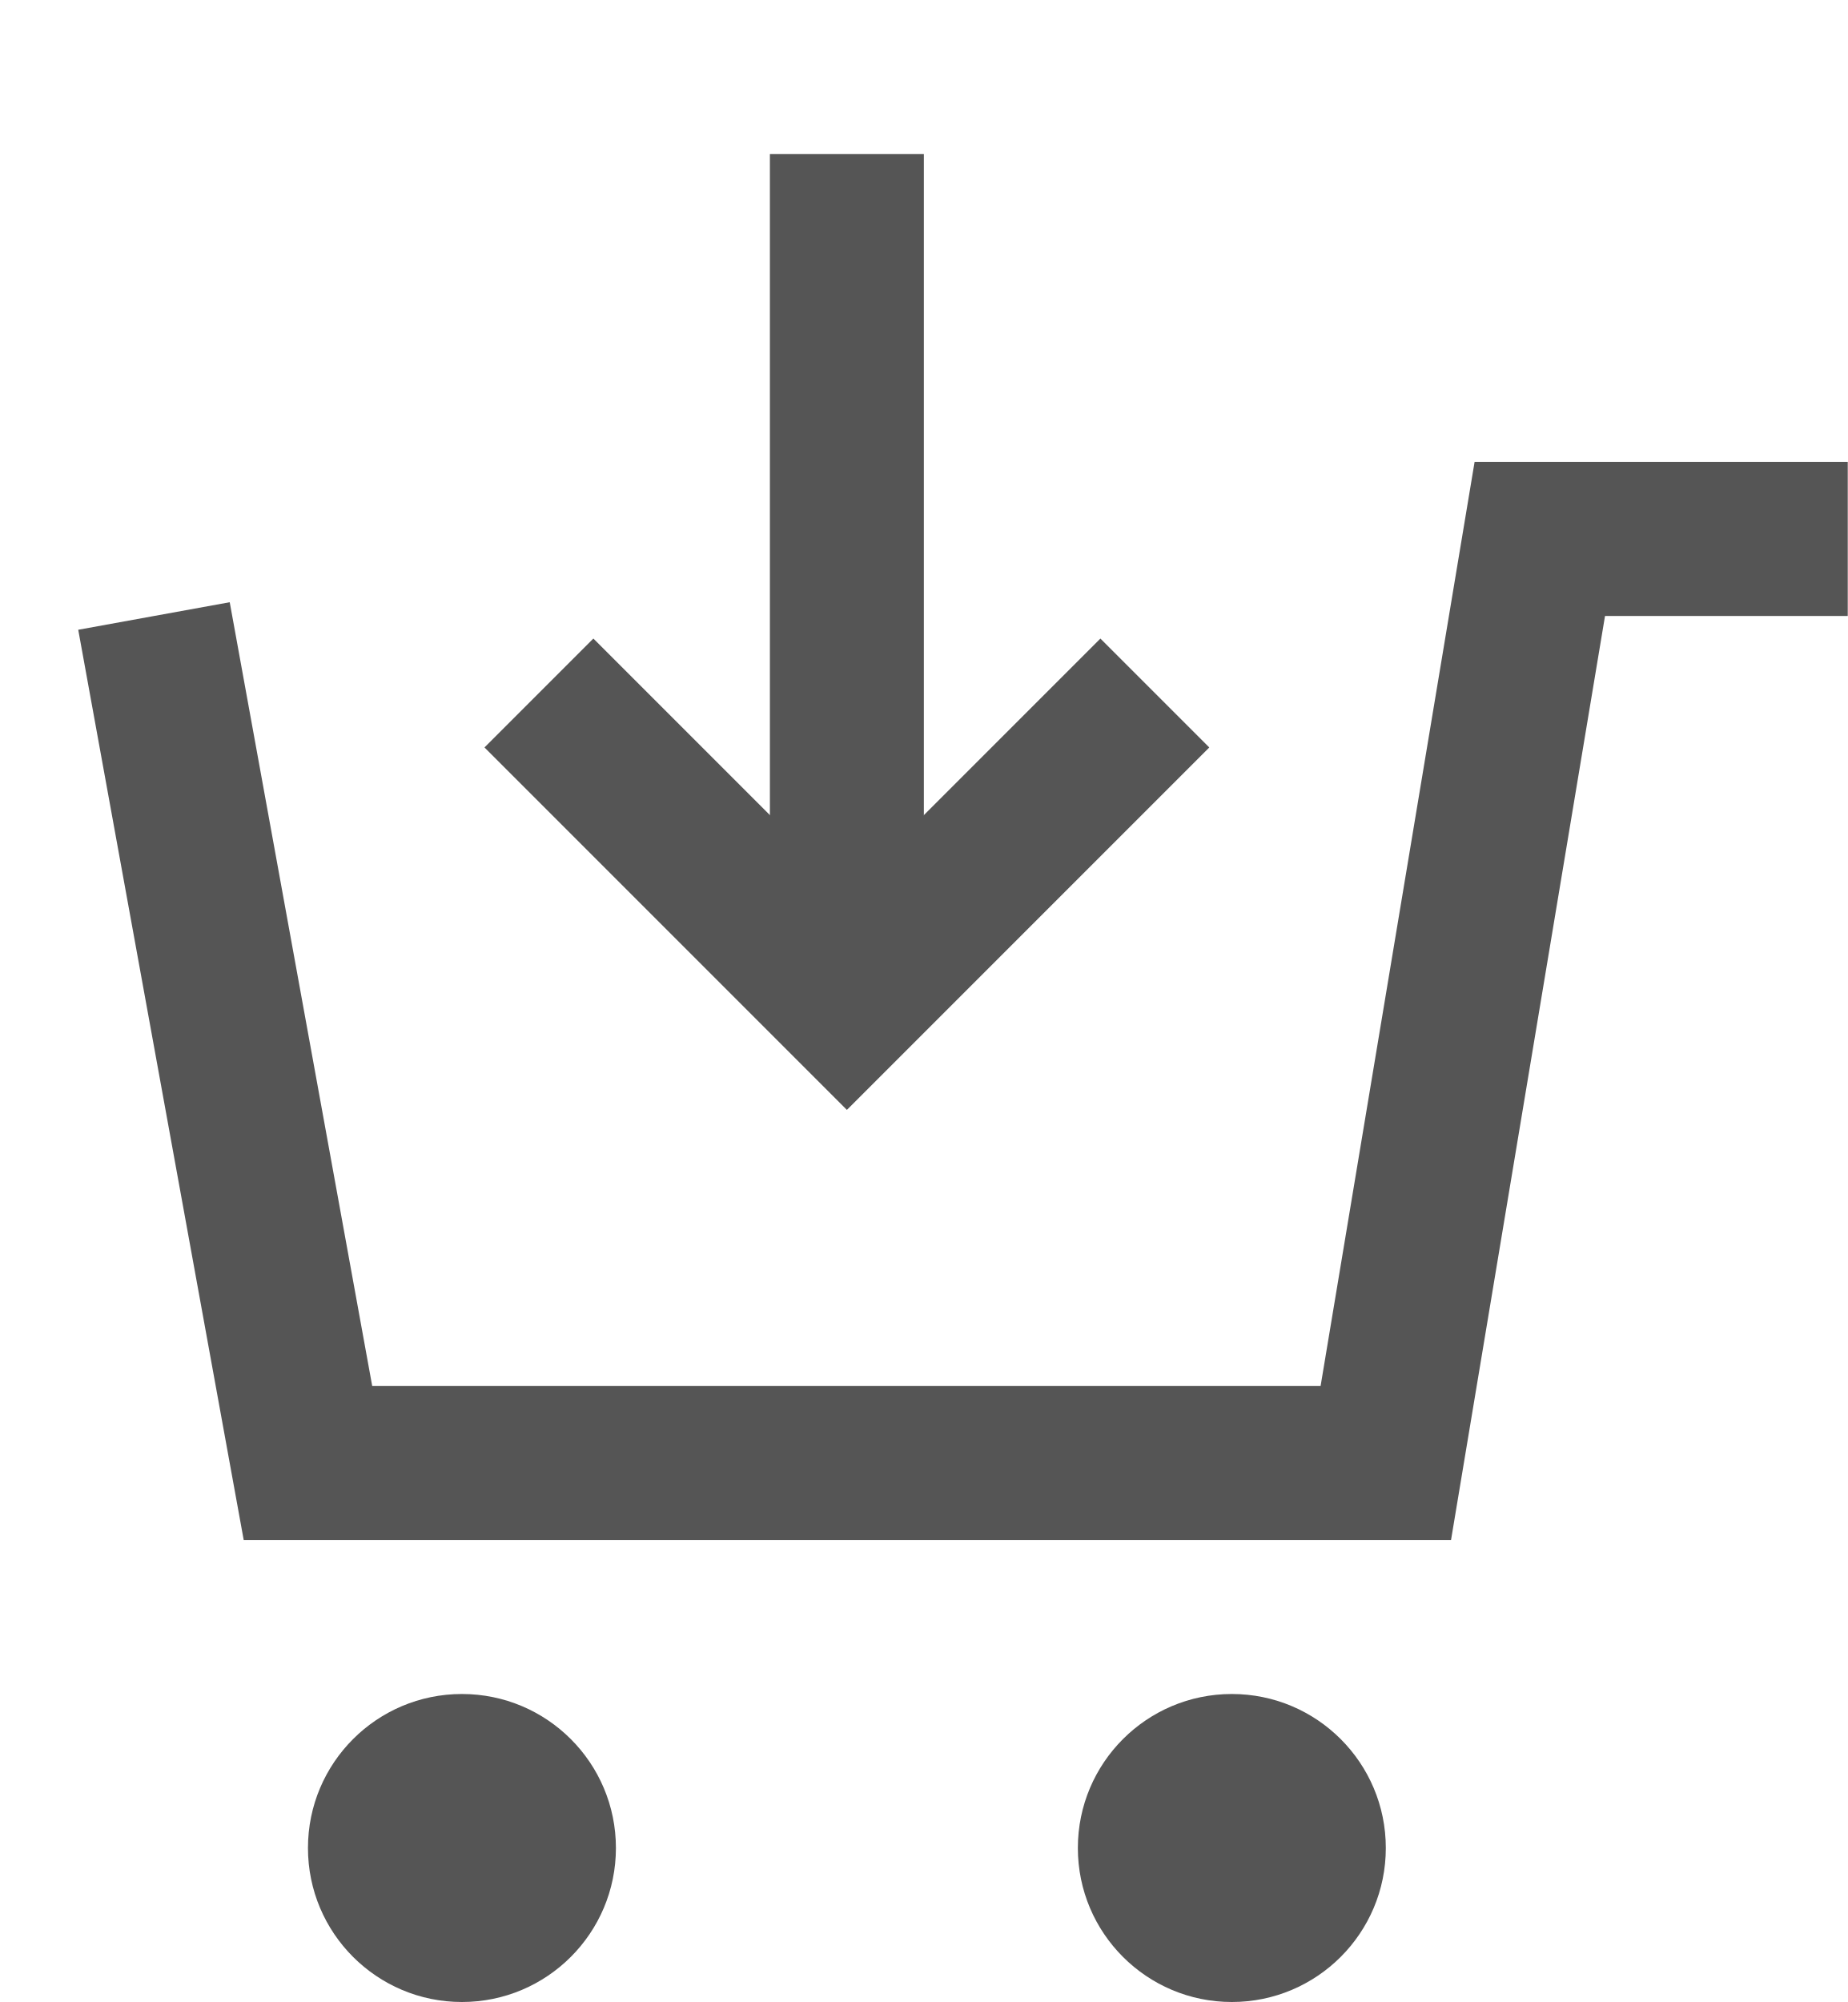
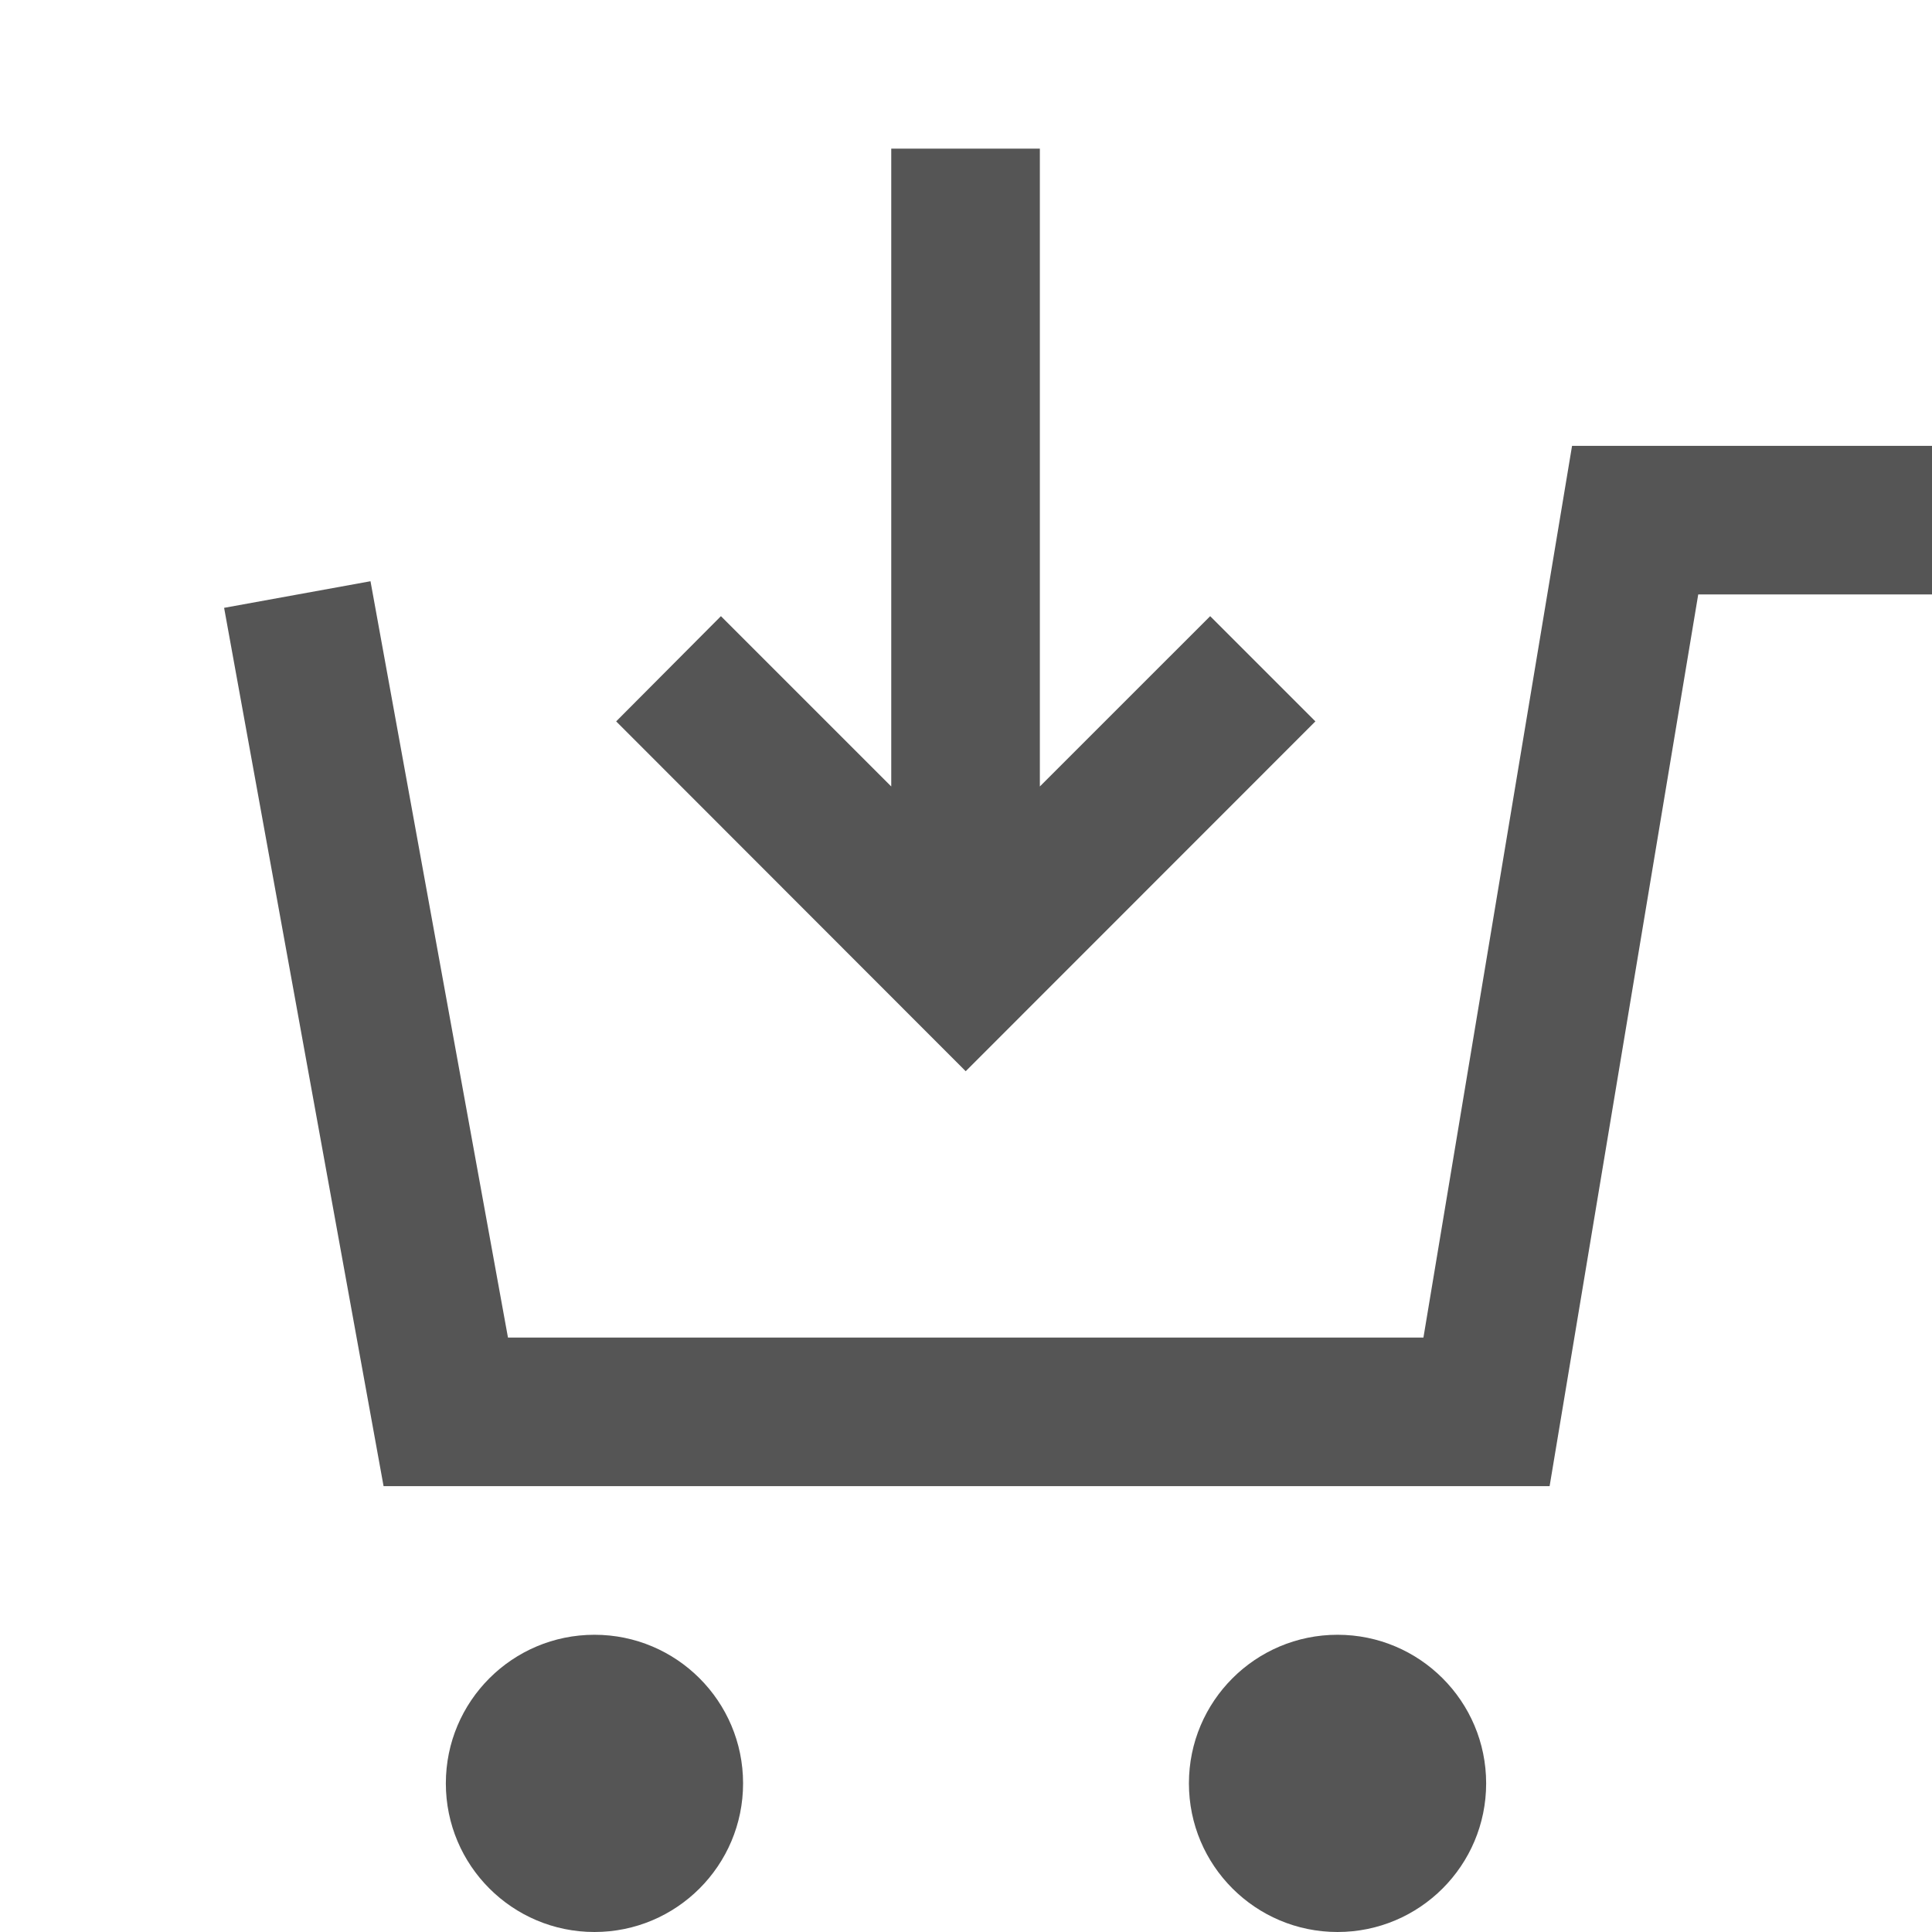
- <svg xmlns="http://www.w3.org/2000/svg" viewBox="0 0 12 13">
+ <svg xmlns="http://www.w3.org/2000/svg" width="13" height="13" viewBox="0 0 13 13">
  <defs>
-     <style>.cls-1,.cls-2{fill:none;}.cls-2{stroke:#555;stroke-miterlimit:10;}.cls-3{fill:#555;}</style>
+     <style>.a{fill:none;}.b{clip-path:url(#a);}.c{fill:#555;}</style>
+     <clipPath id="a">
+       <rect class="a" width="13" height="13" transform="translate(-1)" />
+     </clipPath>
  </defs>
-   <g id="Layer_2" data-name="Layer 2">
-     <g id="Layer_45" data-name="Layer 45">
-       <rect class="cls-1" width="12" height="13" />
-       <polyline class="cls-2" points="1 4 2 9.5 9 9.5 10 3.5 12 3.5" />
-       <circle class="cls-3" cx="3" cy="12" r="1" />
-       <circle class="cls-3" cx="8" cy="12" r="1" />
-       <polyline class="cls-2" points="3.5 4.5 5.5 6.5 7.5 4.5" />
-       <line class="cls-2" x1="5.5" y1="1" x2="5.5" y2="6.5" />
-     </g>
+   <g class="b" transform="translate(1)">
+     <path class="c" d="M186.492-8911a1,1,0,0,1,1-1,1,1,0,0,1,1,1,1,1,0,0,1-1,1A1,1,0,0,1,186.492-8911Zm-5,0a1,1,0,0,1,1-1,1,1,0,0,1,1,1,1,1,0,0,1-1,1A1,1,0,0,1,181.492-8911Zm-.419-2L180-8918.91l.985-.179.925,5.089h6.16l1-6h2.425v1h-1.576l-1,6Zm1.565-5.146.705-.708,1.146,1.146V-8922h1v4.292l1.146-1.146.708.708-2.353,2.354Z" transform="translate(-179.492 8923)" />
  </g>
</svg>
